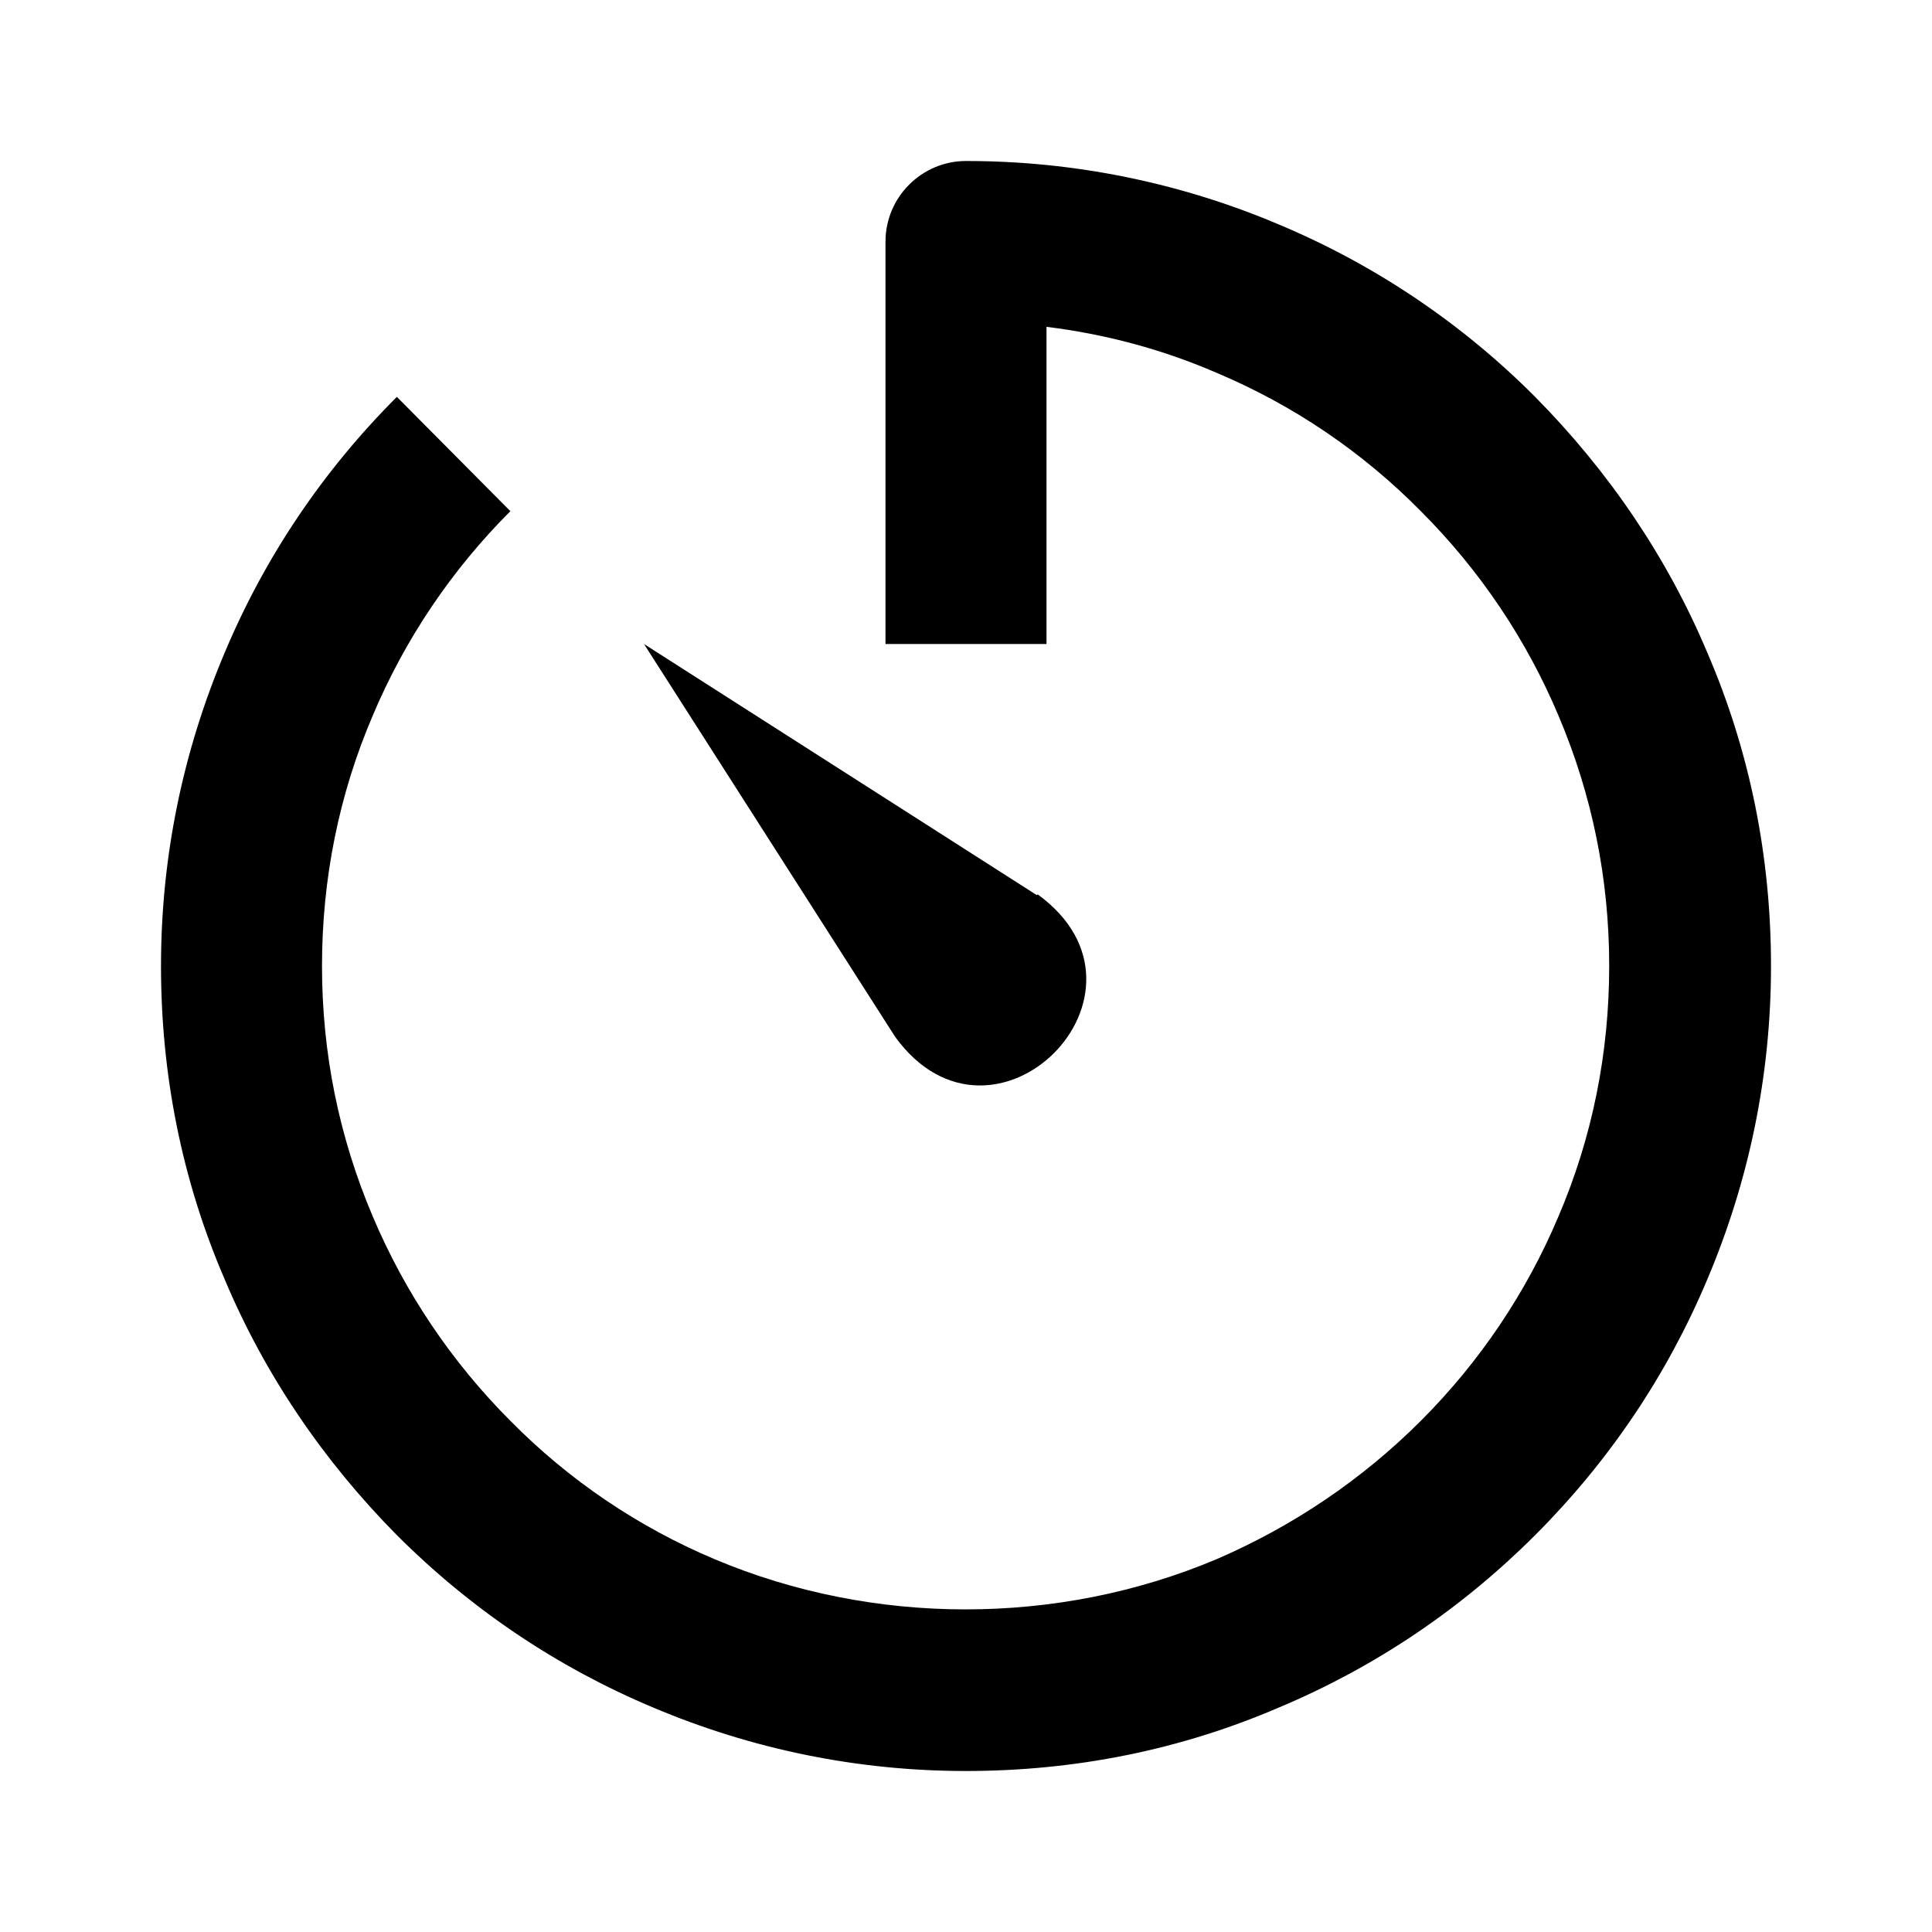
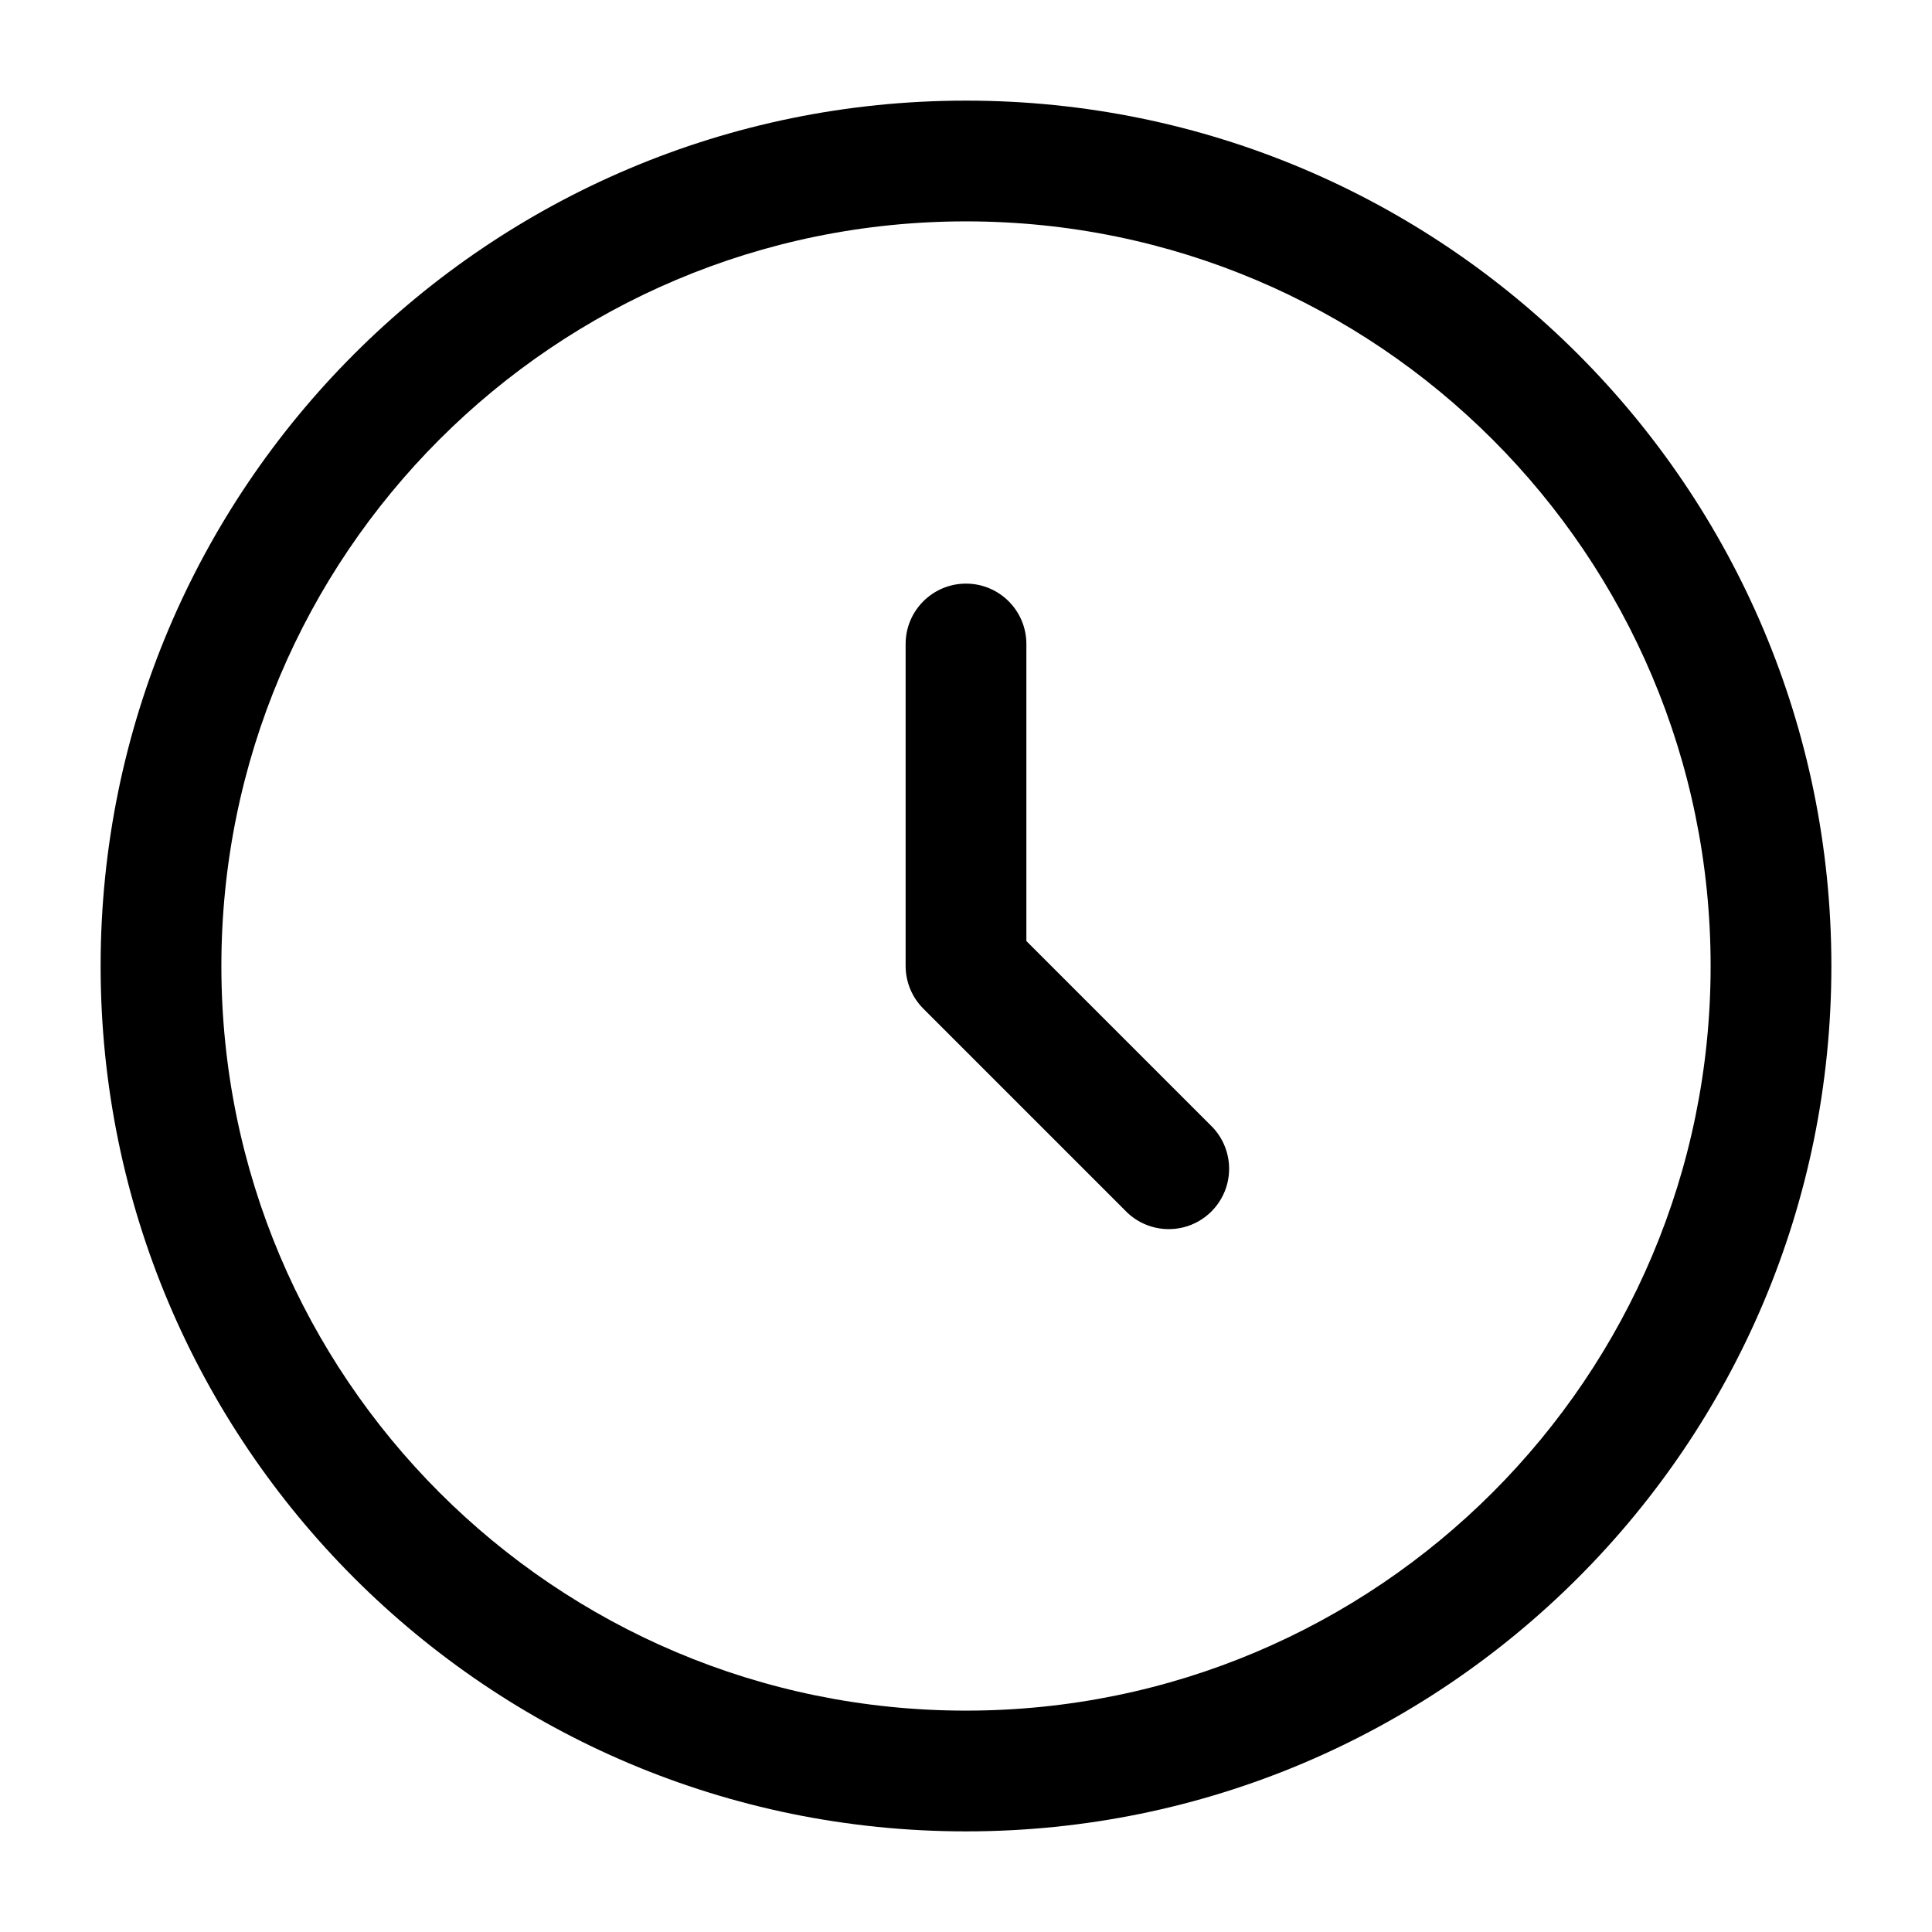
- <svg xmlns="http://www.w3.org/2000/svg" width="24" height="24" viewBox="0 0 24 24" fill="none">
-   <path d="M19.07 4.93C18.16 4.016 17.079 3.289 15.89 2.79C14.66 2.268 13.337 1.999 12 2C11.45 2 11 2.45 11 3V8H13V4.06C13.73 4.15 14.44 4.34 15.11 4.63C16.06 5.03 16.92 5.61 17.65 6.35C18.38 7.08 18.96 7.94 19.36 8.89C19.78 9.88 19.99 10.92 19.99 12C19.99 13.08 19.78 14.13 19.36 15.11C18.96 16.06 18.38 16.92 17.65 17.65C16.92 18.38 16.06 18.96 15.11 19.37C13.14 20.2 10.85 20.2 8.88 19.37C7.93 18.97 7.07 18.39 6.34 17.65C5.612 16.921 5.031 16.059 4.63 15.11C4.21 14.12 4 13.08 4 12C4 10.92 4.21 9.87 4.63 8.89C5.03 7.94 5.61 7.08 6.34 6.35L4.93 4.93C4.01 5.85 3.29 6.92 2.79 8.11C2.27 9.34 2 10.65 2 12C2 13.35 2.26 14.66 2.79 15.89C3.29 17.08 4.02 18.15 4.93 19.07C5.85 19.99 6.92 20.71 8.11 21.21C9.34 21.73 10.65 22 12 22C13.35 22 14.66 21.74 15.89 21.21C17.08 20.71 18.15 19.99 19.07 19.07C19.99 18.15 20.71 17.08 21.21 15.89C21.73 14.66 22 13.35 22 12C22 10.65 21.74 9.34 21.21 8.11C20.71 6.92 19.98 5.85 19.07 4.93Z" fill="black" />
-   <path d="M12.88 11.12L8 8L11.12 12.88C12.34 14.56 14.57 12.33 12.89 11.11L12.88 11.12Z" fill="black" />
+ <svg xmlns="http://www.w3.org/2000/svg" width="24" height="24" viewBox="0 0 24 24">
+   <path d="M0 0h24v24H0z" fill="none" />
+   <path fill="currentColor" fill-rule="evenodd" d="M12 2.75a9.25 9.25 0 1 0 0 18.5a9.25 9.25 0 0 0 0-18.5M1.25 12C1.25 6.063 6.063 1.25 12 1.25S22.75 6.063 22.75 12S17.937 22.75 12 22.75S1.25 17.937 1.25 12M12 7.25a.75.75 0 0 1 .75.75v3.69l2.28 2.28a.75.75 0 1 1-1.06 1.06l-2.5-2.5a.75.75 0 0 1-.22-.53V8a.75.75 0 0 1 .75-.75" clip-rule="evenodd" />
</svg>
